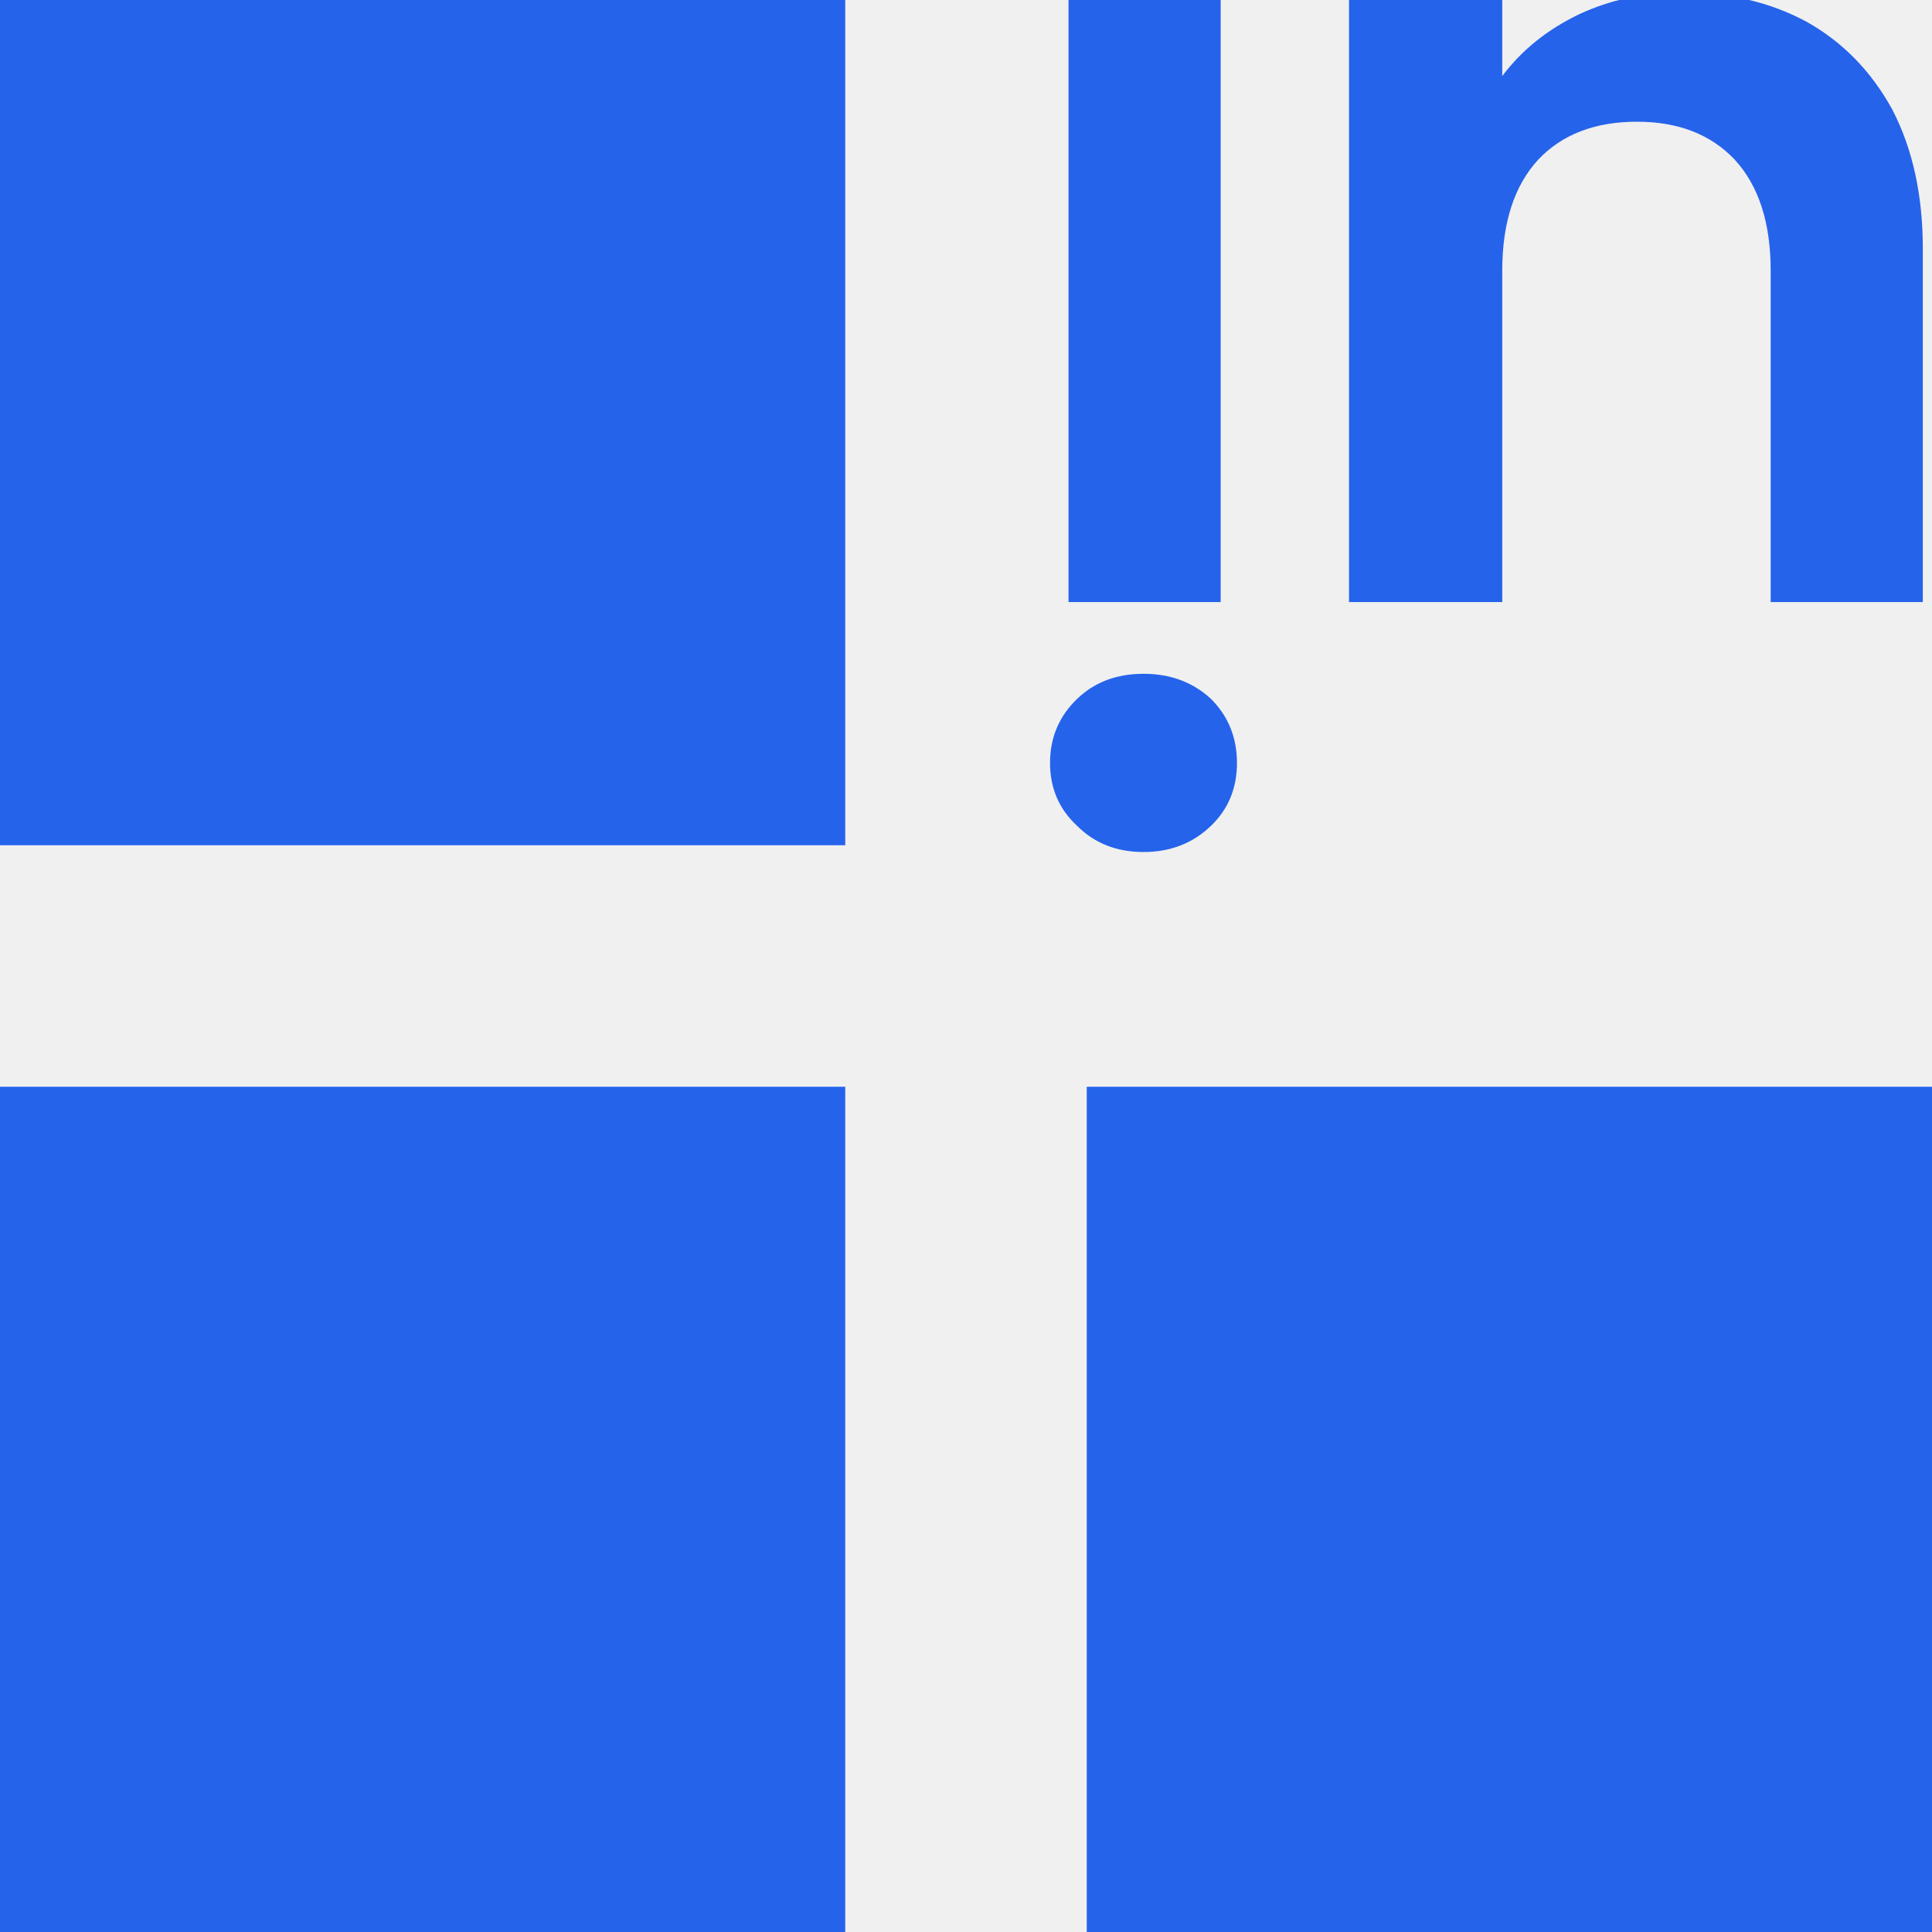
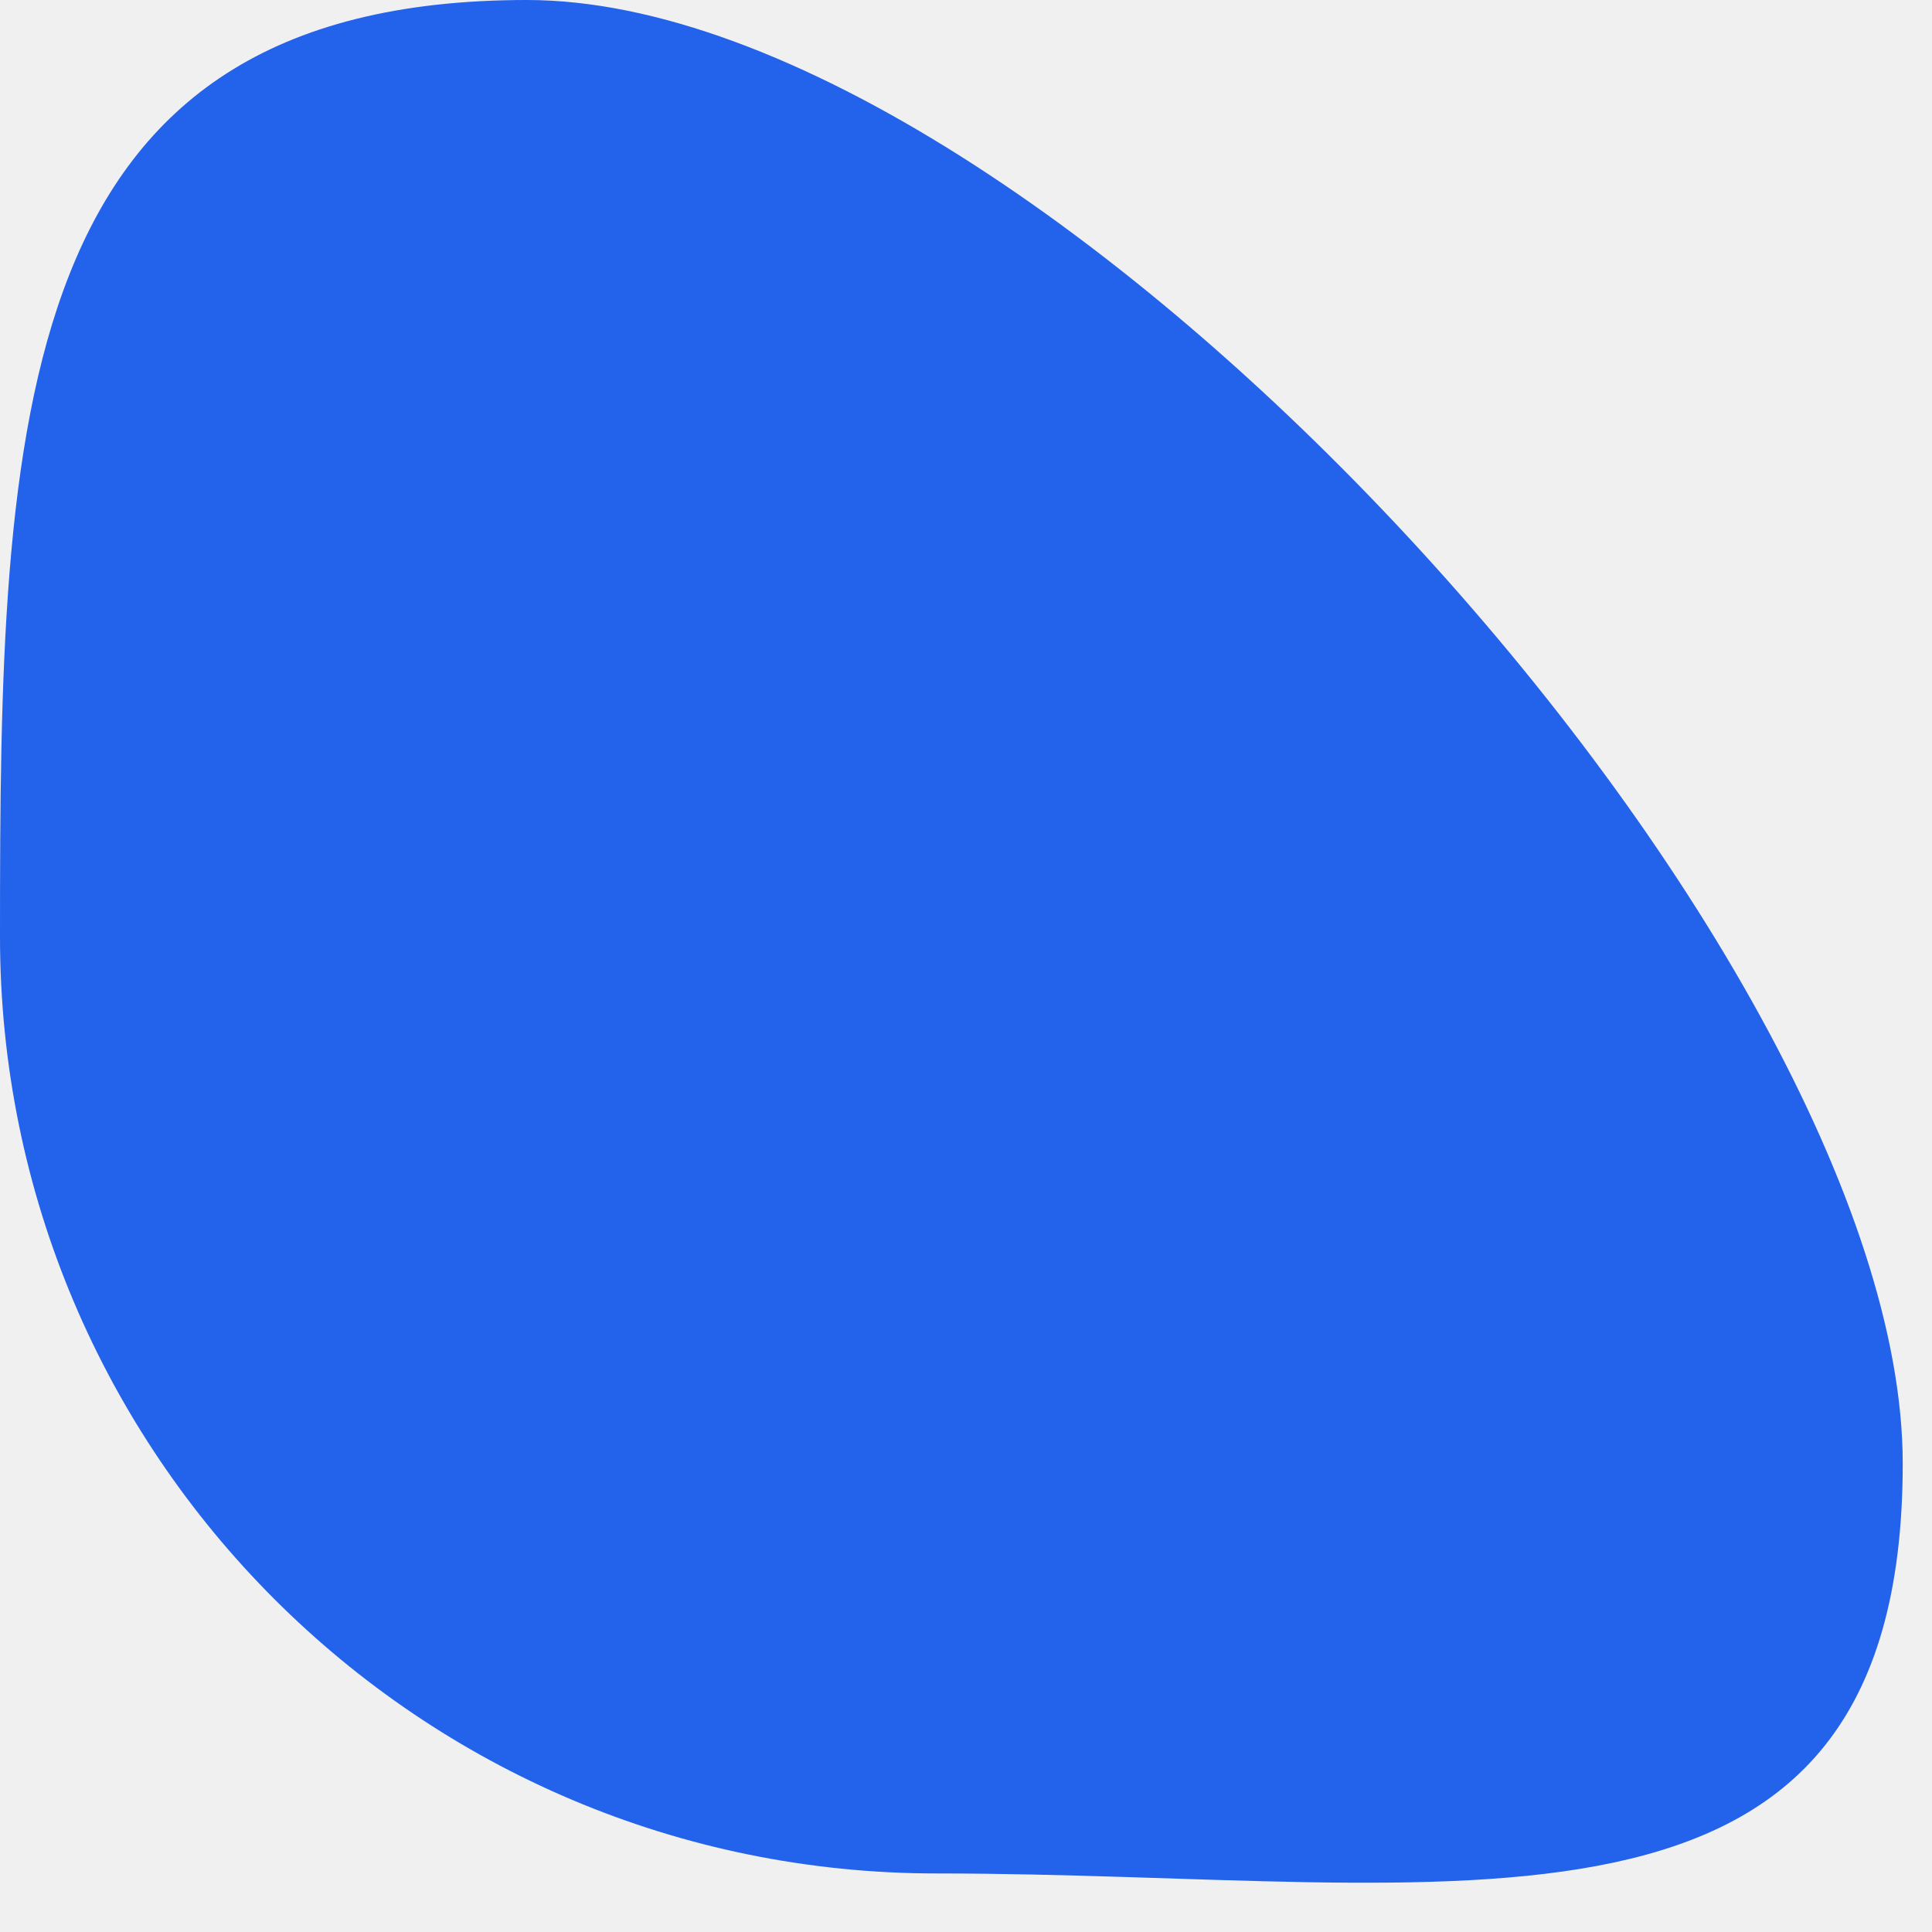
- <svg xmlns="http://www.w3.org/2000/svg" width="32" height="32" viewBox="0 0 32 32" fill="none">
-   <g clip-path="url(#clip0_21_2)">
-     <rect y="18" width="14" height="14" fill="#2563EB" />
-     <rect x="18" y="18" width="14" height="14" fill="#2563EB" />
-     <rect width="14" height="14" fill="#2563EB" />
-     <path d="M22.344 9.972L22.344 -9.31577e-07L24.882 -7.09698e-07L24.882 1.26C25.206 0.828 25.632 0.486 26.16 0.234C26.676 -0.006 27.24 -0.126 27.852 -0.126C28.632 -0.126 29.322 0.036 29.922 0.36C30.522 0.696 30.996 1.182 31.344 1.818C31.68 2.466 31.848 3.234 31.848 4.122L31.848 9.972L29.328 9.972L29.328 4.482C29.328 3.69 29.13 3.078 28.734 2.646C28.338 2.226 27.798 2.016 27.114 2.016C26.418 2.016 25.872 2.226 25.476 2.646C25.08 3.078 24.882 3.69 24.882 4.482L24.882 9.972L22.344 9.972ZM18.94 11.16C19.384 11.16 19.756 11.298 20.056 11.574C20.344 11.862 20.488 12.216 20.488 12.636C20.488 13.056 20.344 13.404 20.056 13.68C19.756 13.968 19.384 14.112 18.94 14.112C18.496 14.112 18.13 13.968 17.842 13.68C17.542 13.404 17.392 13.056 17.392 12.636C17.392 12.216 17.542 11.862 17.842 11.574C18.13 11.298 18.496 11.16 18.94 11.16ZM17.698 9.972L17.698 -1.33778e-06L20.218 -1.11747e-06L20.218 9.972L17.698 9.972Z" fill="#2563EB" />
-   </g>
-   <defs>
-     <clipPath id="clip0_21_2">
-       <rect width="32" height="32" fill="white" />
-     </clipPath>
-   </defs>
+ <svg xmlns="http://www.w3.org/2000/svg" width="33" height="33" viewBox="0 0 33 33" fill="none">
+   <path d="M32.5 25C32.5 33.837 24.837 32 16 32C7.163 32 0 24.837 0 16C0 7.163 0.163 0 9 0C17.837 0 32.5 16.163 32.5 25Z" fill="#2362EB" />
</svg>
